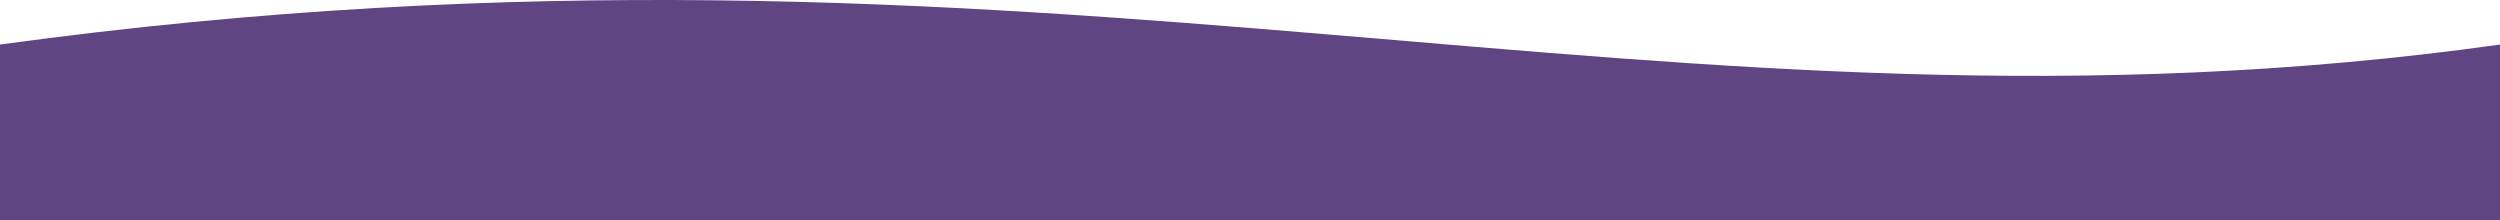
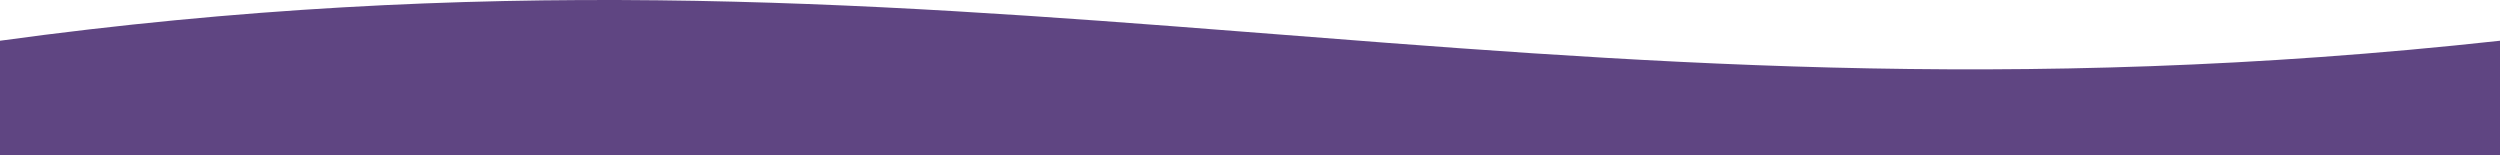
- <svg xmlns="http://www.w3.org/2000/svg" width="100vw" height="100%" viewBox="0 0 1920 168.5" preserveAspectRatio="none" fill="none">
-   <path d="M0 34.217C806.5 -76.368 1277.5 124.451 1920 34.217V170H0V34.217Z" fill="#5F4582" />
+ <svg xmlns="http://www.w3.org/2000/svg" width="100vw" height="100%" viewBox="0 0 2100 130" preserveAspectRatio="none" fill="none">
+   <path d="M0 34.217C806.5 -76.368 1277.5 124.451 2100 34.217V170H0V34.217Z" fill="#5F4582" />
</svg>
